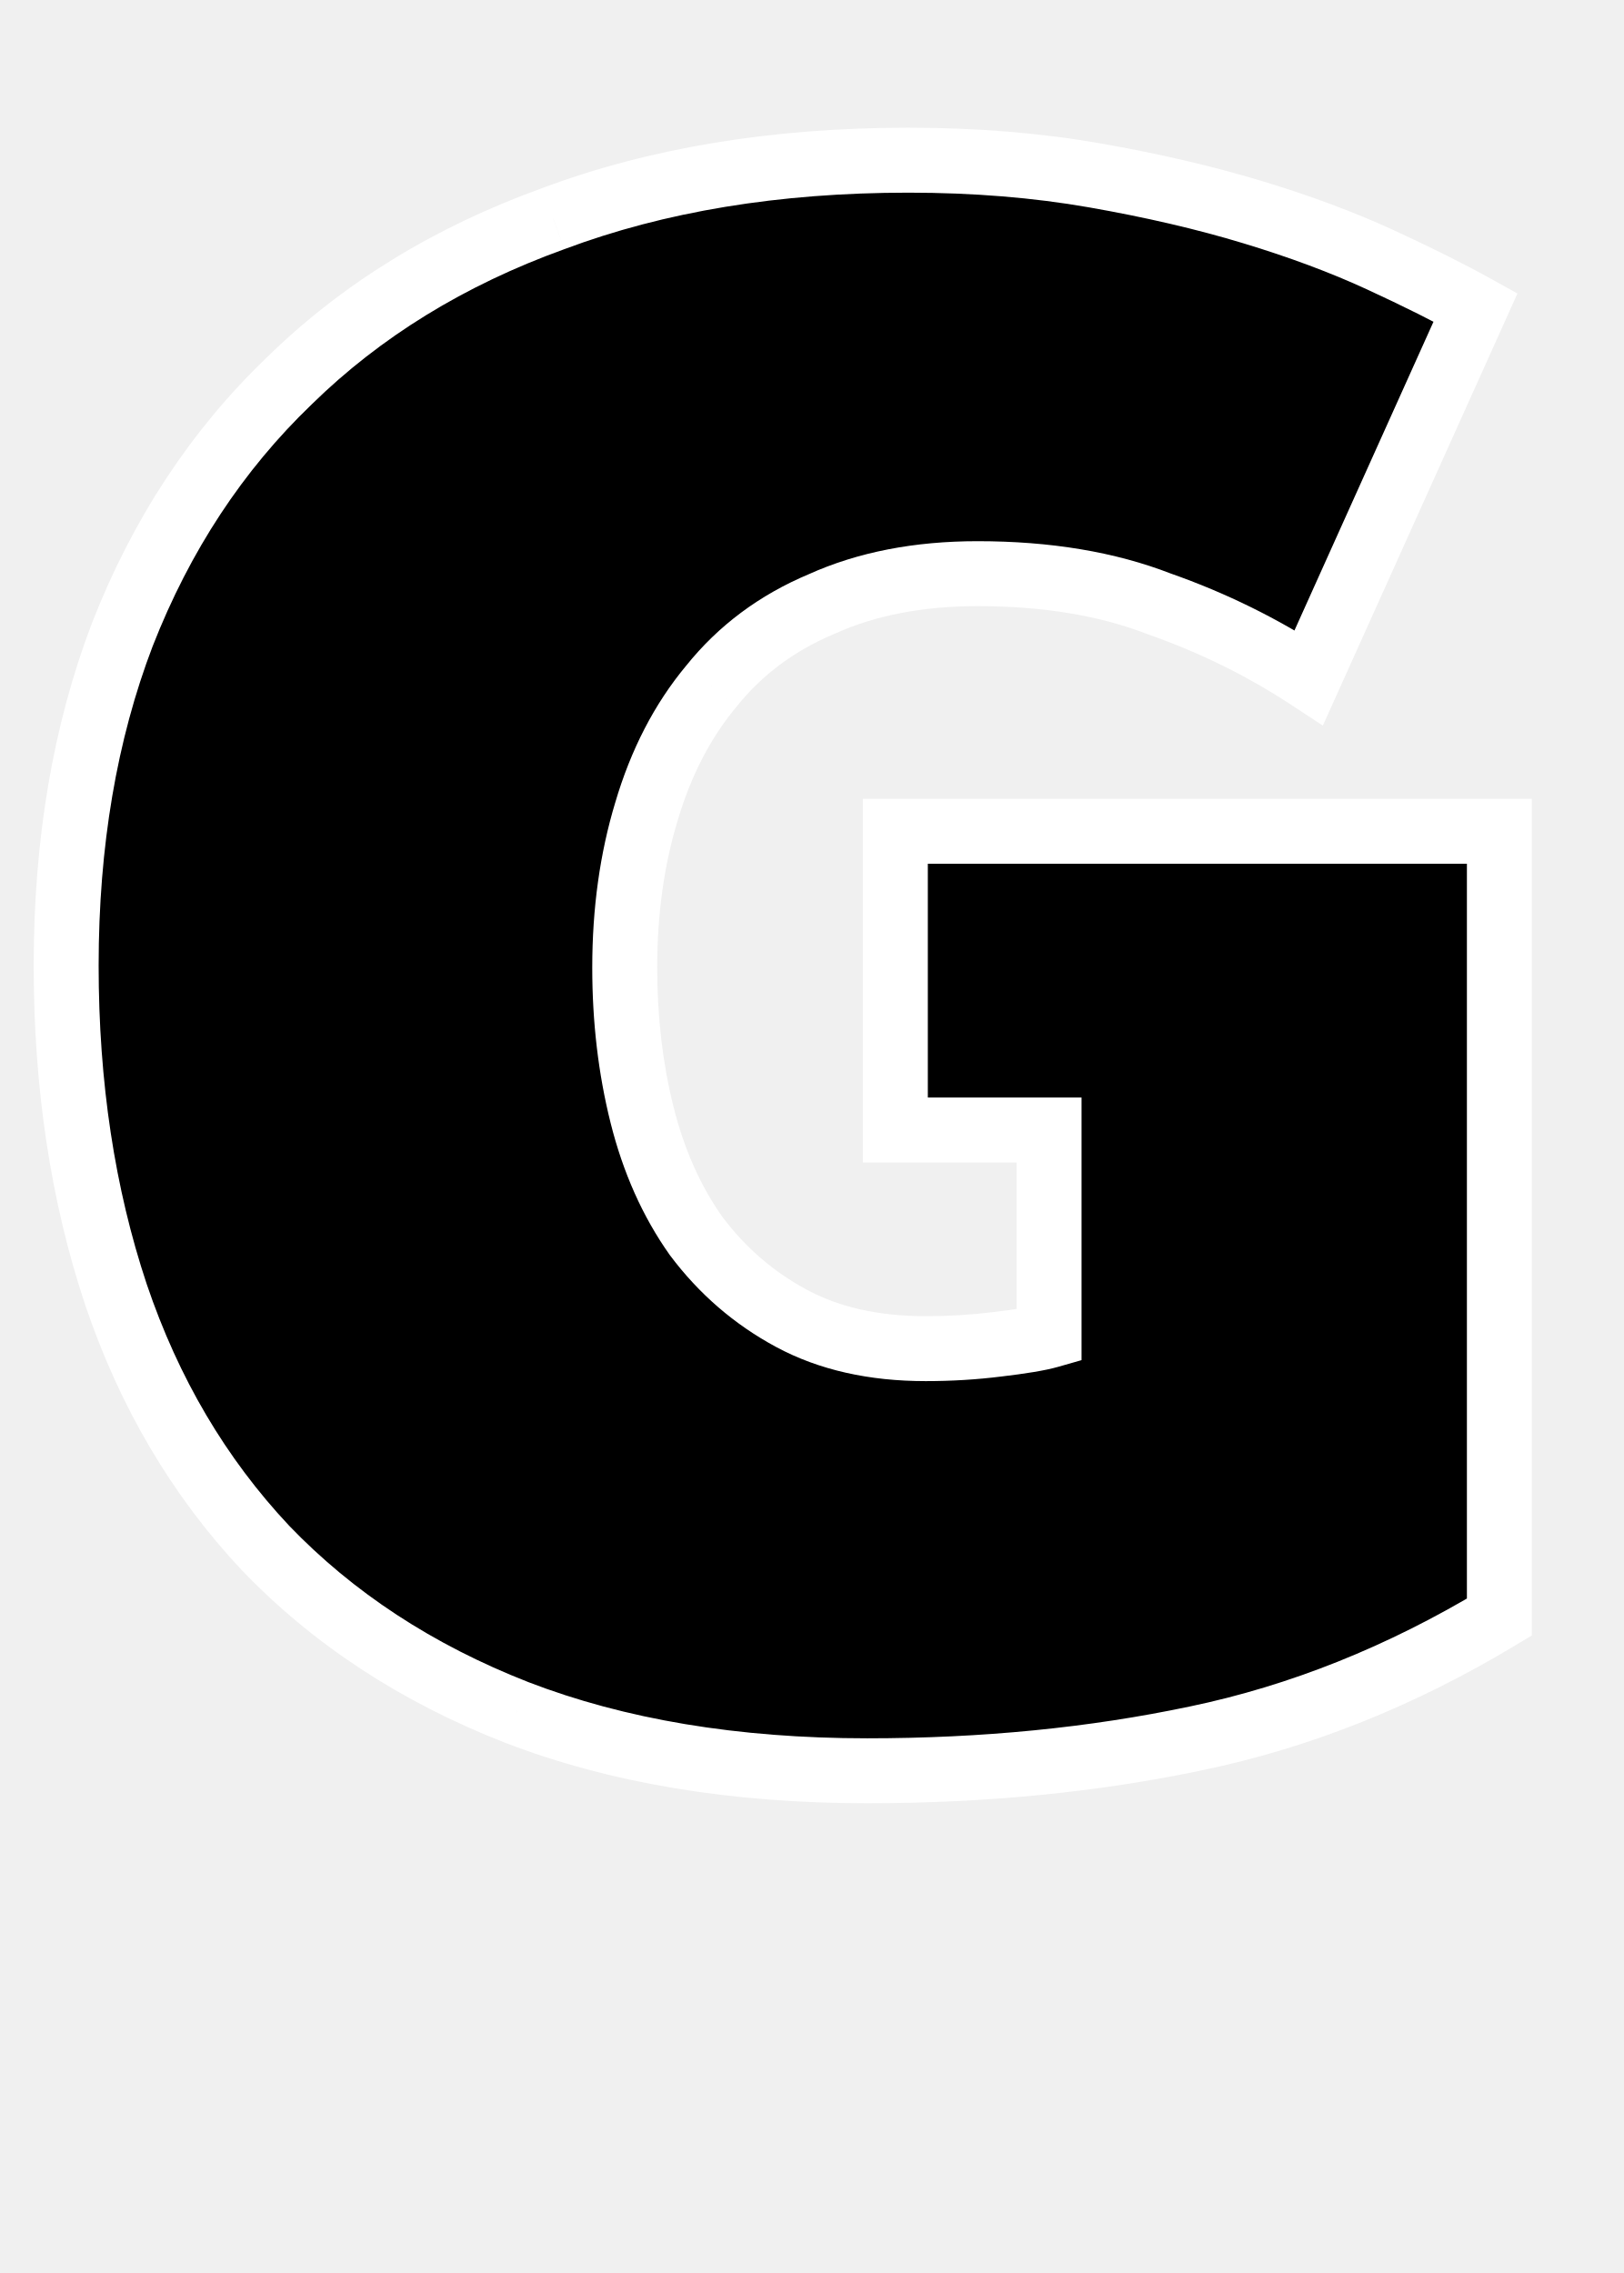
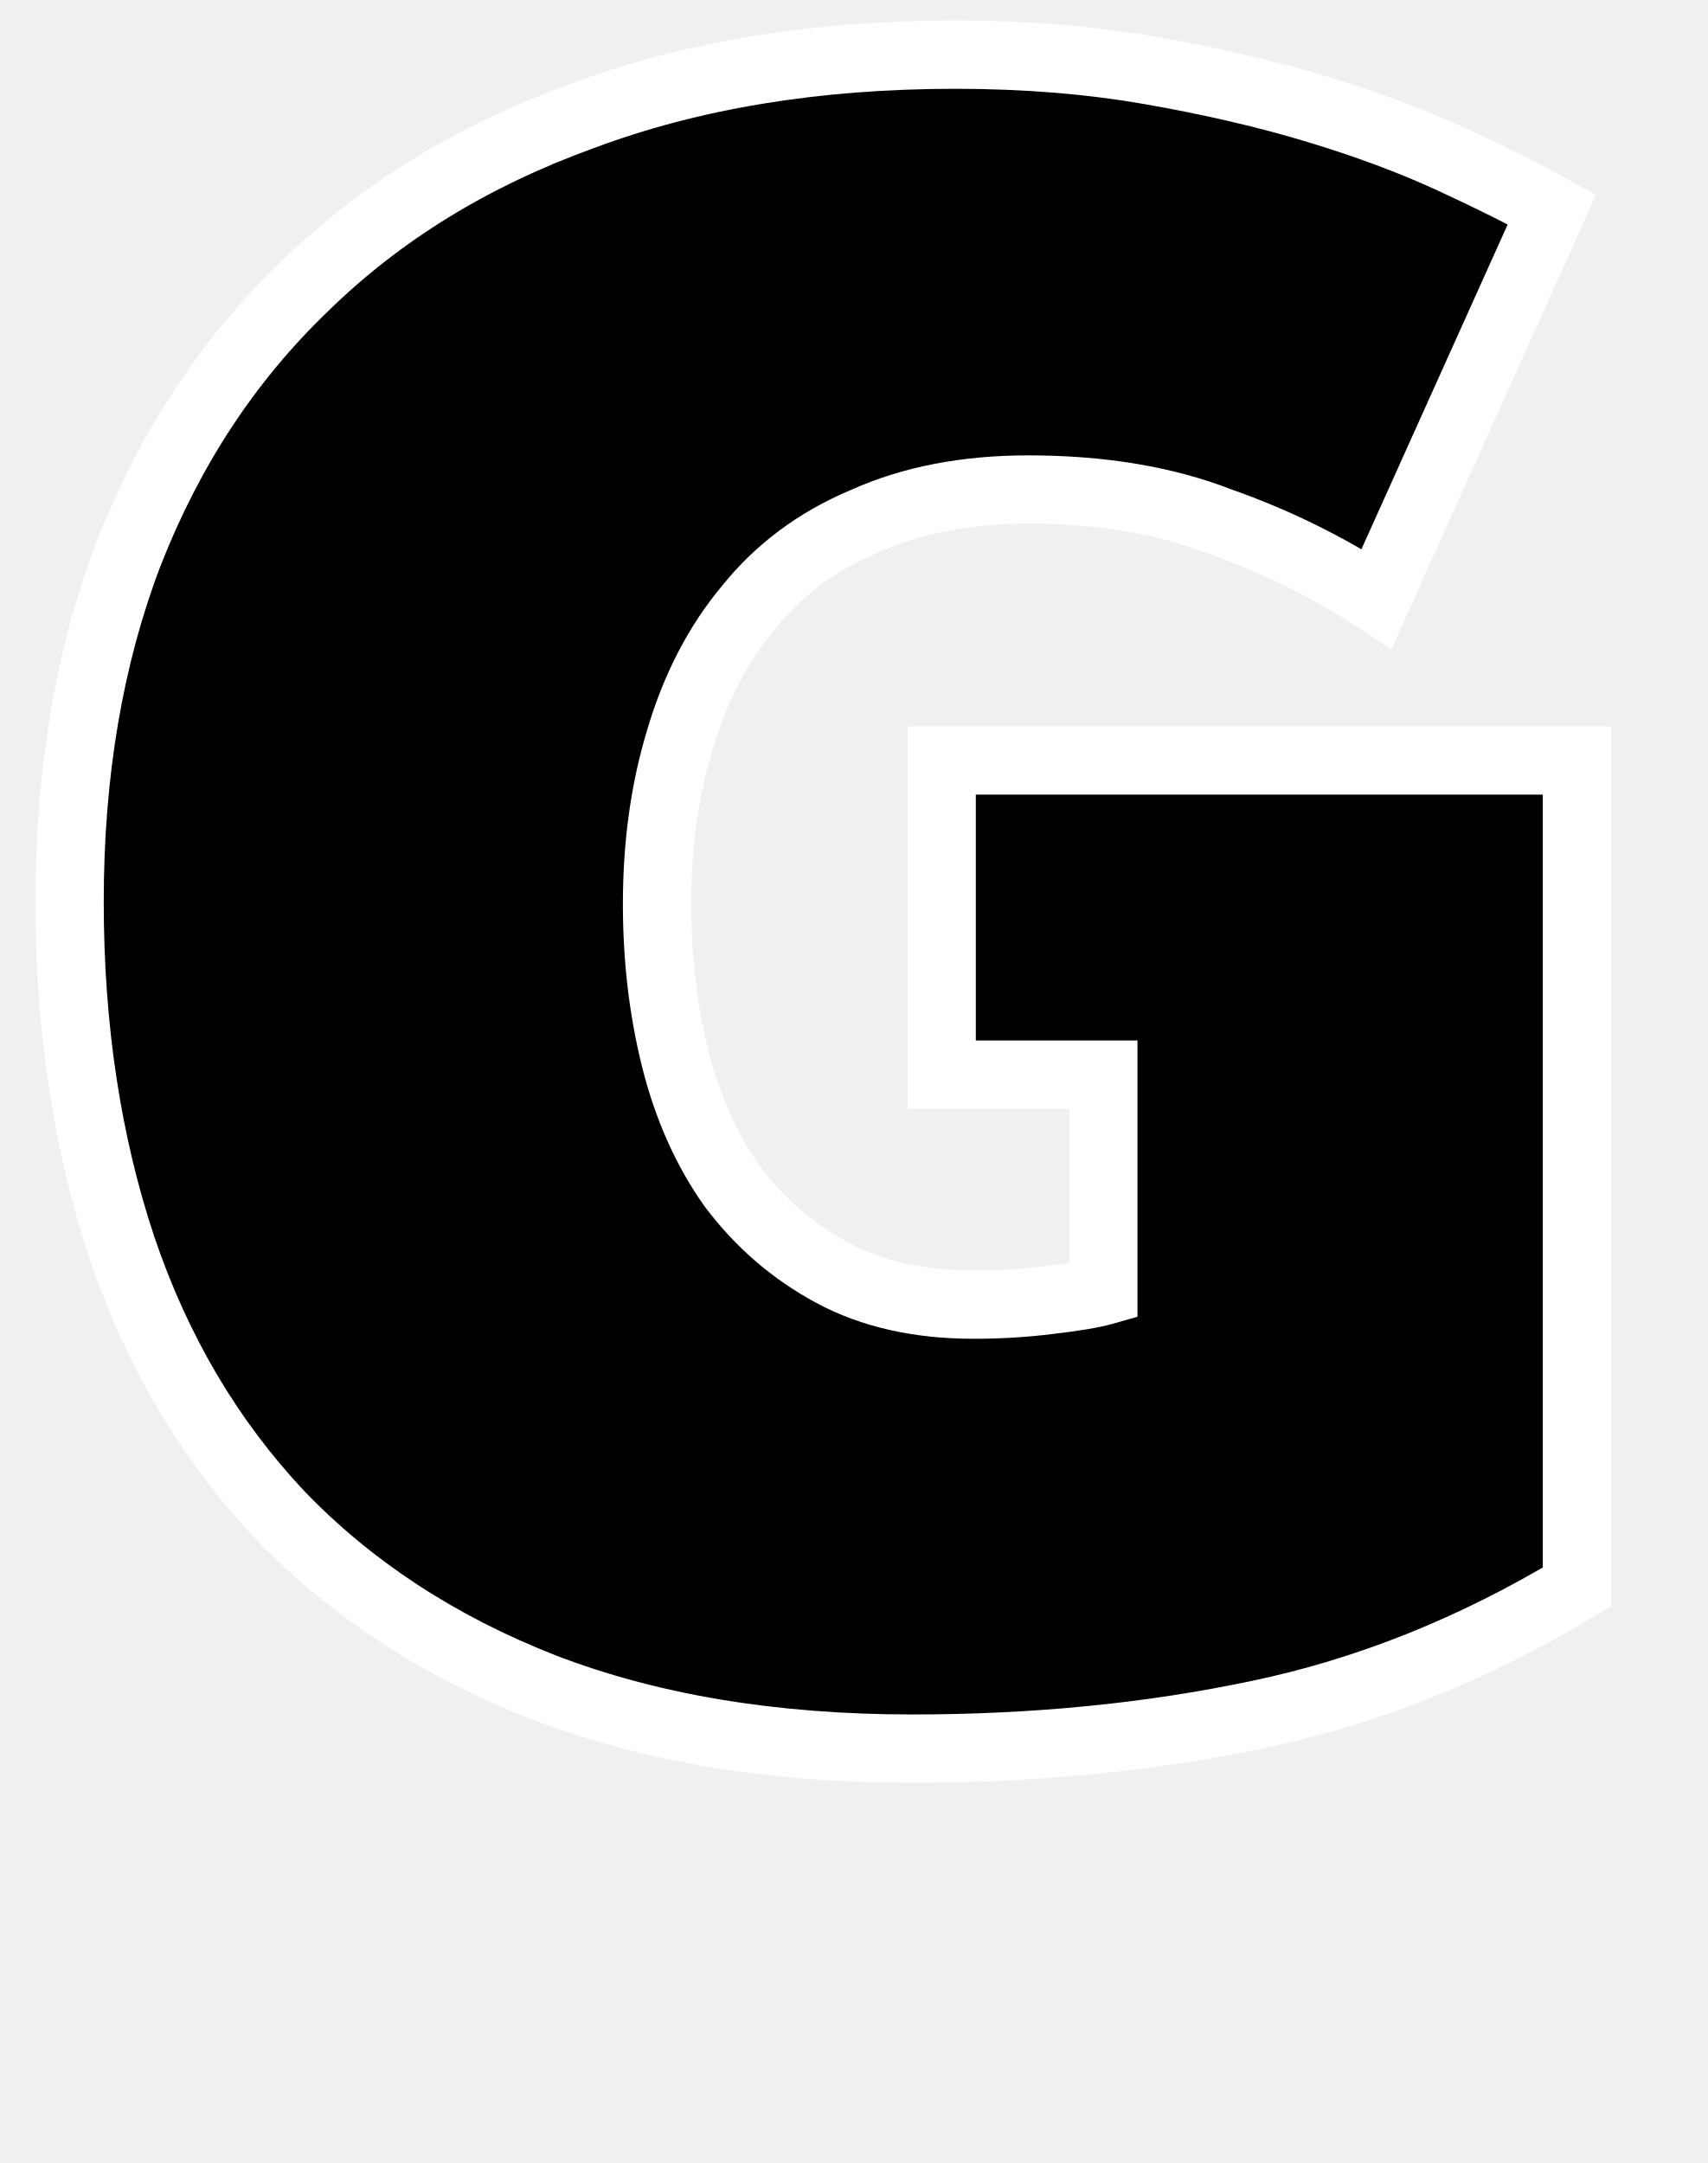
- <svg xmlns="http://www.w3.org/2000/svg" width="75" height="105" viewBox="0 0 75 105" fill="none">
-   <path d="M48.456 52.2H41.356V38.4H69.256V74.7C64.722 77.433 60.056 79.3 55.256 80.3C50.523 81.3 45.456 81.8 40.056 81.8C33.922 81.8 28.523 80.9 23.856 79.1C19.256 77.3 15.389 74.767 12.256 71.5C9.189 68.233 6.889 64.333 5.356 59.8C3.823 55.2 3.056 50.133 3.056 44.6C3.056 38.933 3.923 33.833 5.656 29.3C7.456 24.7 10.023 20.8 13.356 17.6C16.689 14.333 20.756 11.833 25.556 10.1C30.356 8.3 35.822 7.4 41.956 7.4C45.023 7.4 47.889 7.633 50.556 8.1C53.222 8.567 55.656 9.133 57.856 9.8C60.056 10.467 62.023 11.2 63.756 12C65.489 12.8 66.956 13.533 68.156 14.2L60.456 31.3C58.322 29.9 56.023 28.767 53.556 27.9C51.156 26.967 48.356 26.5 45.156 26.5C42.422 26.5 40.023 26.967 37.956 27.9C35.889 28.767 34.189 30.033 32.856 31.7C31.523 33.3 30.523 35.233 29.856 37.5C29.189 39.7 28.856 42.1 28.856 44.7C28.856 47.1 29.122 49.367 29.656 51.5C30.189 53.633 31.023 55.5 32.156 57.1C33.356 58.7 34.822 59.967 36.556 60.9C38.289 61.833 40.356 62.3 42.756 62.3C43.889 62.3 44.989 62.233 46.056 62.1C47.189 61.967 47.989 61.833 48.456 61.7V52.2Z" fill="black" />
-   <path d="M48.456 52.2H49.956V50.7H48.456V52.2ZM41.356 52.2H39.856V53.7H41.356V52.2ZM41.356 38.4V36.9H39.856V38.4H41.356ZM69.256 38.4H70.756V36.9H69.256V38.4ZM69.256 74.7L70.03 75.985L70.756 75.547V74.7H69.256ZM55.256 80.3L54.95 78.832L54.946 78.832L55.256 80.3ZM23.856 79.1L23.309 80.497L23.316 80.499L23.856 79.1ZM12.256 71.5L11.162 72.527L11.168 72.532L11.173 72.538L12.256 71.5ZM5.356 59.8L3.933 60.274L3.935 60.281L5.356 59.8ZM5.656 29.3L4.259 28.753L4.255 28.764L5.656 29.3ZM13.356 17.6L14.395 18.682L14.4 18.677L14.406 18.671L13.356 17.6ZM25.556 10.1L26.065 11.511L26.074 11.508L26.082 11.505L25.556 10.1ZM50.556 8.1L50.814 6.622L50.814 6.622L50.556 8.1ZM63.756 12L63.127 13.362L63.756 12ZM68.156 14.2L69.524 14.816L70.09 13.559L68.884 12.889L68.156 14.2ZM60.456 31.3L59.633 32.554L61.102 33.518L61.824 31.916L60.456 31.3ZM53.556 27.9L53.012 29.298L53.035 29.307L53.059 29.315L53.556 27.9ZM37.956 27.9L38.536 29.283L38.555 29.275L38.573 29.267L37.956 27.9ZM32.856 31.7L34.008 32.66L34.018 32.649L34.027 32.637L32.856 31.7ZM29.856 37.5L31.291 37.935L31.295 37.923L29.856 37.5ZM29.656 51.5L31.111 51.136L31.111 51.136L29.656 51.5ZM32.156 57.1L30.932 57.967L30.944 57.984L30.956 58L32.156 57.1ZM36.556 60.9L37.267 59.579H37.267L36.556 60.9ZM46.056 62.1L45.881 60.61L45.87 60.612L46.056 62.1ZM48.456 61.7L48.868 63.142L49.956 62.831V61.7H48.456ZM48.456 50.7H41.356V53.7H48.456V50.7ZM42.856 52.2V38.4H39.856V52.2H42.856ZM41.356 39.9H69.256V36.9H41.356V39.9ZM67.756 38.4V74.7H70.756V38.4H67.756ZM68.481 73.415C64.081 76.069 59.572 77.869 54.95 78.832L55.562 81.769C60.54 80.731 65.364 78.798 70.03 75.985L68.481 73.415ZM54.946 78.832C50.325 79.808 45.364 80.3 40.056 80.3V83.3C45.548 83.3 50.72 82.791 55.566 81.768L54.946 78.832ZM40.056 80.3C34.067 80.3 28.856 79.421 24.396 77.701L23.316 80.499C28.189 82.379 33.778 83.3 40.056 83.3V80.3ZM24.402 77.703C19.986 75.975 16.308 73.558 13.338 70.462L11.173 72.538C14.47 75.976 18.526 78.625 23.309 80.497L24.402 77.703ZM13.35 70.473C10.44 67.374 8.246 63.663 6.777 59.319L3.935 60.281C5.532 65.003 7.939 69.093 11.162 72.527L13.35 70.473ZM6.779 59.326C5.303 54.898 4.556 49.995 4.556 44.6H1.556C1.556 50.272 2.342 55.502 3.933 60.274L6.779 59.326ZM4.556 44.6C4.556 39.086 5.399 34.172 7.057 29.836L4.255 28.764C2.446 33.495 1.556 38.78 1.556 44.6H4.556ZM7.053 29.847C8.779 25.435 11.229 21.721 14.395 18.682L12.317 16.518C8.816 19.879 6.133 23.965 4.259 28.753L7.053 29.847ZM14.406 18.671C17.572 15.569 21.449 13.178 26.065 11.511L25.046 8.689C20.063 10.489 15.807 13.098 12.306 16.529L14.406 18.671ZM26.082 11.505C30.685 9.779 35.968 8.9 41.956 8.9V5.9C35.677 5.9 30.027 6.821 25.029 8.695L26.082 11.505ZM41.956 8.9C44.947 8.9 47.726 9.128 50.297 9.578L50.814 6.622C48.052 6.139 45.098 5.9 41.956 5.9V8.9ZM50.297 9.578C52.914 10.036 55.288 10.589 57.421 11.236L58.291 8.364C56.024 7.677 53.531 7.098 50.814 6.622L50.297 9.578ZM57.421 11.236C59.568 11.886 61.468 12.596 63.127 13.362L64.385 10.638C62.577 9.804 60.544 9.047 58.291 8.364L57.421 11.236ZM63.127 13.362C64.839 14.152 66.27 14.868 67.427 15.511L68.884 12.889C67.642 12.198 66.14 11.448 64.385 10.638L63.127 13.362ZM66.788 13.584L59.088 30.684L61.824 31.916L69.524 14.816L66.788 13.584ZM61.279 30.046C59.041 28.578 56.632 27.391 54.053 26.485L53.059 29.315C55.413 30.142 57.604 31.222 59.633 32.554L61.279 30.046ZM54.099 26.502C51.49 25.487 48.498 25 45.156 25V28C48.213 28 50.822 28.446 53.012 29.298L54.099 26.502ZM45.156 25C42.253 25 39.635 25.496 37.339 26.533L38.573 29.267C40.41 28.437 42.593 28 45.156 28V25ZM37.376 26.517C35.09 27.475 33.182 28.891 31.685 30.763L34.027 32.637C35.196 31.176 36.689 30.058 38.536 29.283L37.376 26.517ZM31.703 30.74C30.222 32.517 29.134 34.64 28.417 37.077L31.295 37.923C31.912 35.827 32.823 34.083 34.008 32.66L31.703 30.74ZM28.42 37.065C27.706 39.423 27.356 41.972 27.356 44.7H30.356C30.356 42.228 30.673 39.977 31.291 37.935L28.42 37.065ZM27.356 44.7C27.356 47.212 27.635 49.601 28.201 51.864L31.111 51.136C30.61 49.132 30.356 46.988 30.356 44.7H27.356ZM28.201 51.864C28.774 54.156 29.679 56.198 30.932 57.967L33.38 56.233C32.367 54.802 31.605 53.111 31.111 51.136L28.201 51.864ZM30.956 58C32.284 59.771 33.917 61.183 35.845 62.221L37.267 59.579C35.728 58.751 34.428 57.629 33.356 56.2L30.956 58ZM35.845 62.221C37.84 63.295 40.161 63.8 42.756 63.8V60.8C40.55 60.8 38.739 60.372 37.267 59.579L35.845 62.221ZM42.756 63.8C43.948 63.8 45.11 63.73 46.242 63.588L45.87 60.612C44.868 60.737 43.83 60.8 42.756 60.8V63.8ZM46.231 63.59C47.367 63.456 48.274 63.312 48.868 63.142L48.044 60.258C47.705 60.355 47.012 60.477 45.881 60.61L46.231 63.59ZM49.956 61.7V52.2H46.956V61.7H49.956Z" fill="white" />
+ <svg xmlns="http://www.w3.org/2000/svg" width="75" height="95" viewBox="0 0 75 95" fill="none">
+   <path d="M48.456 47.2H41.356V33.4H69.256V69.7C64.722 72.433 60.056 74.3 55.256 75.3C50.523 76.3 45.456 76.8 40.056 76.8C33.922 76.8 28.523 75.9 23.856 74.1C19.256 72.3 15.389 69.767 12.256 66.5C9.189 63.233 6.889 59.333 5.356 54.8C3.823 50.2 3.056 45.133 3.056 39.6C3.056 33.933 3.923 28.833 5.656 24.3C7.456 19.7 10.023 15.8 13.356 12.6C16.689 9.333 20.756 6.833 25.556 5.1C30.356 3.3 35.822 2.4 41.956 2.4C45.023 2.4 47.889 2.633 50.556 3.1C53.222 3.567 55.656 4.133 57.856 4.8C60.056 5.467 62.023 6.2 63.756 7C65.489 7.8 66.956 8.533 68.156 9.2L60.456 26.3C58.322 24.9 56.023 23.767 53.556 22.9C51.156 21.967 48.356 21.5 45.156 21.5C42.422 21.5 40.023 21.967 37.956 22.9C35.889 23.767 34.189 25.033 32.856 26.7C31.523 28.3 30.523 30.233 29.856 32.5C29.189 34.7 28.856 37.1 28.856 39.7C28.856 42.1 29.122 44.367 29.656 46.5C30.189 48.633 31.023 50.5 32.156 52.1C33.356 53.7 34.822 54.967 36.556 55.9C38.289 56.833 40.356 57.3 42.756 57.3C43.889 57.3 44.989 57.233 46.056 57.1C47.189 56.967 47.989 56.833 48.456 56.7V47.2Z" fill="black" />
+   <path d="M48.456 47.2H49.956V45.7H48.456V47.2ZM41.356 47.2H39.856V48.7H41.356V47.2ZM41.356 33.4V31.9H39.856V33.4H41.356ZM69.256 33.4H70.756V31.9H69.256V33.4ZM69.256 69.7L70.03 70.985L70.756 70.547V69.7H69.256ZM55.256 75.3L54.95 73.832L54.946 73.832L55.256 75.3ZM23.856 74.1L23.309 75.497L23.316 75.499L23.856 74.1ZM12.256 66.5L11.162 67.527L11.168 67.532L11.173 67.538L12.256 66.5ZM5.356 54.8L3.933 55.274L3.935 55.281L5.356 54.8ZM5.656 24.3L4.259 23.753L4.255 23.764L5.656 24.3ZM13.356 12.6L14.395 13.682L14.4 13.677L14.406 13.671L13.356 12.6ZM25.556 5.1L26.065 6.511L26.074 6.508L26.082 6.504L25.556 5.1ZM50.556 3.1L50.814 1.622L50.814 1.622L50.556 3.1ZM63.756 7L63.127 8.362L63.756 7ZM68.156 9.2L69.524 9.816L70.09 8.558L68.884 7.889L68.156 9.2ZM60.456 26.3L59.633 27.554L61.102 28.518L61.824 26.916L60.456 26.3ZM53.556 22.9L53.012 24.298L53.035 24.307L53.059 24.315L53.556 22.9ZM37.956 22.9L38.536 24.283L38.555 24.275L38.573 24.267L37.956 22.9ZM32.856 26.7L34.008 27.66L34.018 27.649L34.027 27.637L32.856 26.7ZM29.856 32.5L31.291 32.935L31.295 32.923L29.856 32.5ZM29.656 46.5L31.111 46.136L31.111 46.136L29.656 46.5ZM32.156 52.1L30.932 52.967L30.944 52.984L30.956 53L32.156 52.1ZM36.556 55.9L37.267 54.579H37.267L36.556 55.9ZM46.056 57.1L45.881 55.61L45.87 55.612L46.056 57.1ZM48.456 56.7L48.868 58.142L49.956 57.831V56.7H48.456ZM48.456 45.7H41.356V48.7H48.456V45.7ZM42.856 47.2V33.4H39.856V47.2H42.856ZM41.356 34.9H69.256V31.9H41.356V34.9ZM67.756 33.4V69.7H70.756V33.4H67.756ZM68.481 68.415C64.081 71.069 59.572 72.869 54.95 73.832L55.562 76.769C60.54 75.731 65.364 73.798 70.03 70.985L68.481 68.415ZM54.946 73.832C50.325 74.808 45.364 75.3 40.056 75.3V78.3C45.548 78.3 50.72 77.791 55.566 76.768L54.946 73.832ZM40.056 75.3C34.067 75.3 28.856 74.421 24.396 72.701L23.316 75.499C28.189 77.379 33.778 78.3 40.056 78.3V75.3ZM24.402 72.703C19.986 70.975 16.308 68.558 13.338 65.462L11.173 67.538C14.47 70.976 18.526 73.625 23.309 75.497L24.402 72.703ZM13.35 65.473C10.44 62.374 8.246 58.663 6.777 54.319L3.935 55.281C5.532 60.003 7.939 64.093 11.162 67.527L13.35 65.473ZM6.779 54.326C5.303 49.898 4.556 44.995 4.556 39.6H1.556C1.556 45.272 2.342 50.502 3.933 55.274L6.779 54.326ZM4.556 39.6C4.556 34.086 5.399 29.172 7.057 24.836L4.255 23.764C2.446 28.495 1.556 33.78 1.556 39.6H4.556ZM7.053 24.847C8.779 20.435 11.229 16.721 14.395 13.682L12.317 11.518C8.816 14.879 6.133 18.965 4.259 23.753L7.053 24.847ZM14.406 13.671C17.572 10.569 21.449 8.178 26.065 6.511L25.046 3.689C20.063 5.489 15.807 8.098 12.306 11.529L14.406 13.671ZM26.082 6.504C30.685 4.779 35.968 3.9 41.956 3.9V0.9C35.677 0.9 30.027 1.821 25.029 3.696L26.082 6.504ZM41.956 3.9C44.947 3.9 47.726 4.128 50.297 4.578L50.814 1.622C48.052 1.139 45.098 0.9 41.956 0.9V3.9ZM50.297 4.578C52.914 5.036 55.288 5.589 57.421 6.236L58.291 3.364C56.024 2.677 53.531 2.098 50.814 1.622L50.297 4.578ZM57.421 6.236C59.568 6.886 61.468 7.596 63.127 8.362L64.385 5.638C62.577 4.804 60.544 4.047 58.291 3.364L57.421 6.236ZM63.127 8.362C64.839 9.152 66.27 9.868 67.427 10.511L68.884 7.889C67.642 7.199 66.14 6.448 64.385 5.638L63.127 8.362ZM66.788 8.584L59.088 25.684L61.824 26.916L69.524 9.816L66.788 8.584ZM61.279 25.046C59.041 23.578 56.632 22.391 54.053 21.485L53.059 24.315C55.413 25.142 57.604 26.222 59.633 27.554L61.279 25.046ZM54.099 21.502C51.49 20.487 48.498 20 45.156 20V23C48.213 23 50.822 23.446 53.012 24.298L54.099 21.502ZM45.156 20C42.253 20 39.635 20.496 37.339 21.533L38.573 24.267C40.41 23.437 42.593 23 45.156 23V20ZM37.376 21.517C35.09 22.475 33.182 23.891 31.685 25.763L34.027 27.637C35.196 26.176 36.689 25.058 38.536 24.283L37.376 21.517ZM31.703 25.74C30.222 27.517 29.134 29.64 28.417 32.077L31.295 32.923C31.912 30.827 32.823 29.083 34.008 27.66L31.703 25.74ZM28.42 32.065C27.706 34.423 27.356 36.972 27.356 39.7H30.356C30.356 37.228 30.673 34.977 31.291 32.935L28.42 32.065ZM27.356 39.7C27.356 42.212 27.635 44.601 28.201 46.864L31.111 46.136C30.61 44.132 30.356 41.988 30.356 39.7H27.356ZM28.201 46.864C28.774 49.156 29.679 51.198 30.932 52.967L33.38 51.233C32.367 49.802 31.605 48.111 31.111 46.136L28.201 46.864ZM30.956 53C32.284 54.771 33.917 56.183 35.845 57.221L37.267 54.579C35.728 53.751 34.428 52.629 33.356 51.2L30.956 53ZM35.845 57.221C37.84 58.295 40.161 58.8 42.756 58.8V55.8C40.55 55.8 38.739 55.372 37.267 54.579L35.845 57.221ZM42.756 58.8C43.948 58.8 45.11 58.73 46.242 58.588L45.87 55.612C44.868 55.737 43.83 55.8 42.756 55.8V58.8ZM46.231 58.59C47.367 58.456 48.274 58.312 48.868 58.142L48.044 55.258C47.705 55.355 47.012 55.477 45.881 55.61L46.231 58.59ZM49.956 56.7V47.2H46.956V56.7H49.956Z" fill="white" />
</svg>
